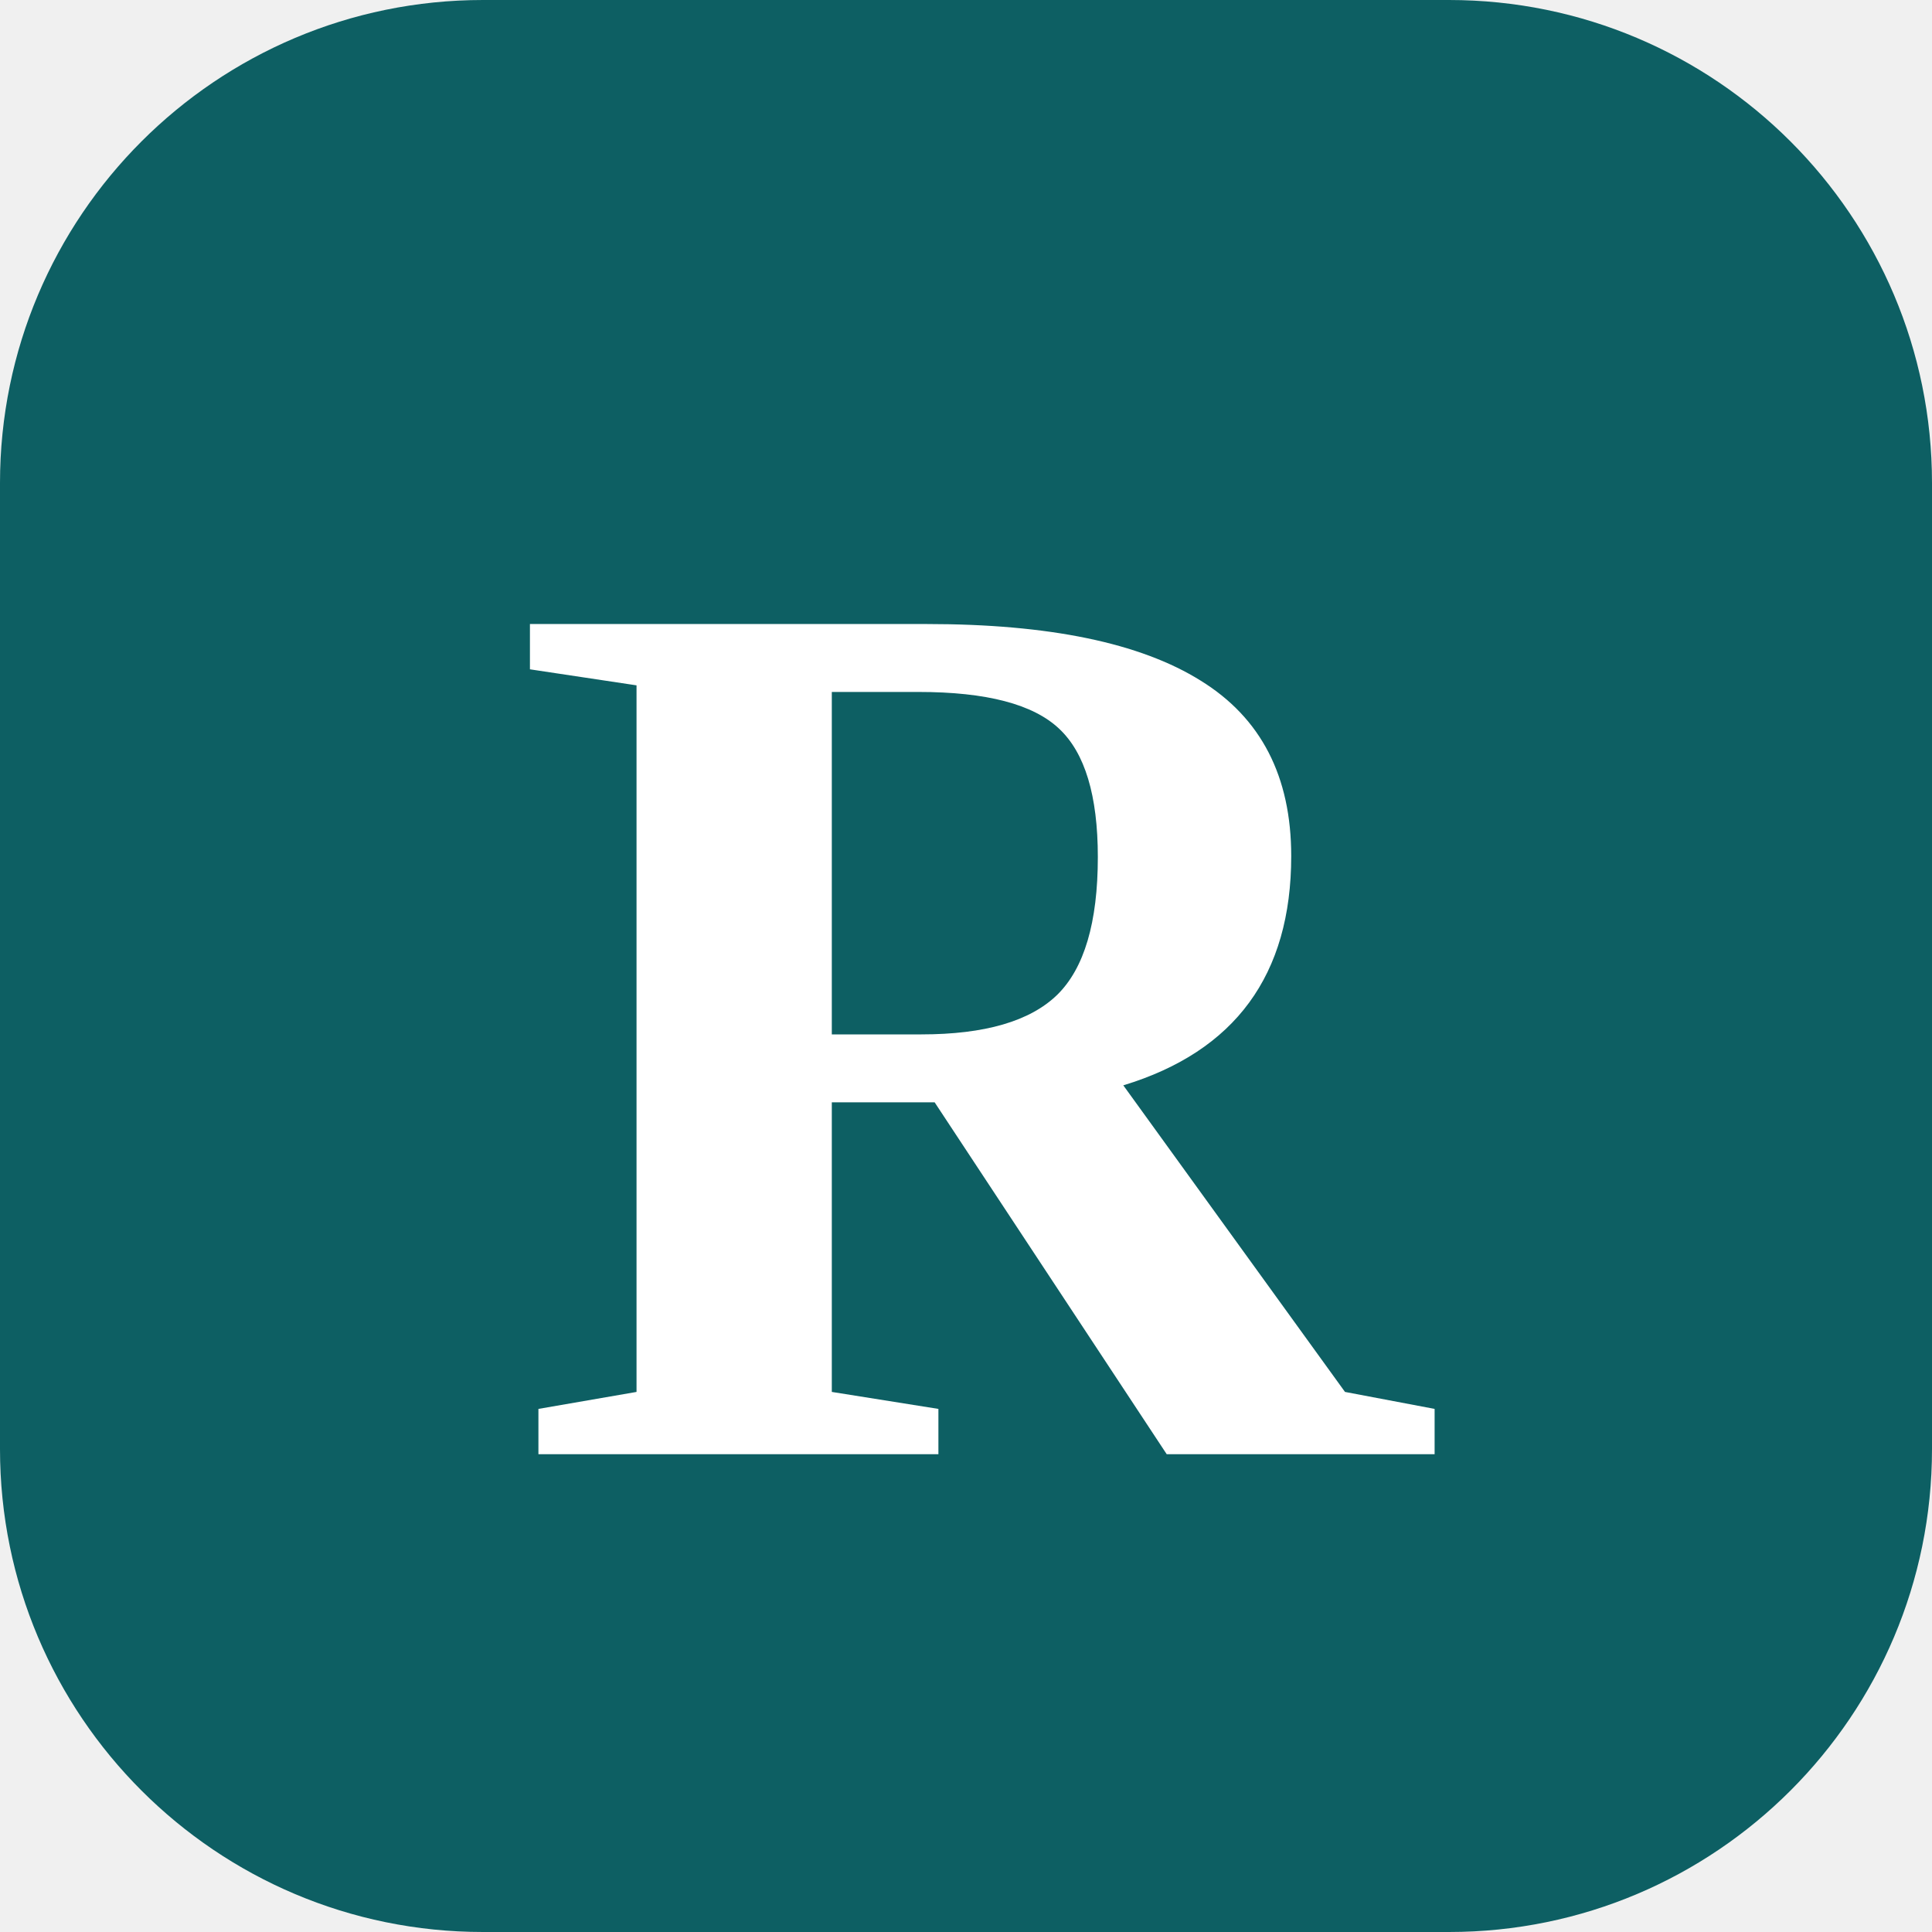
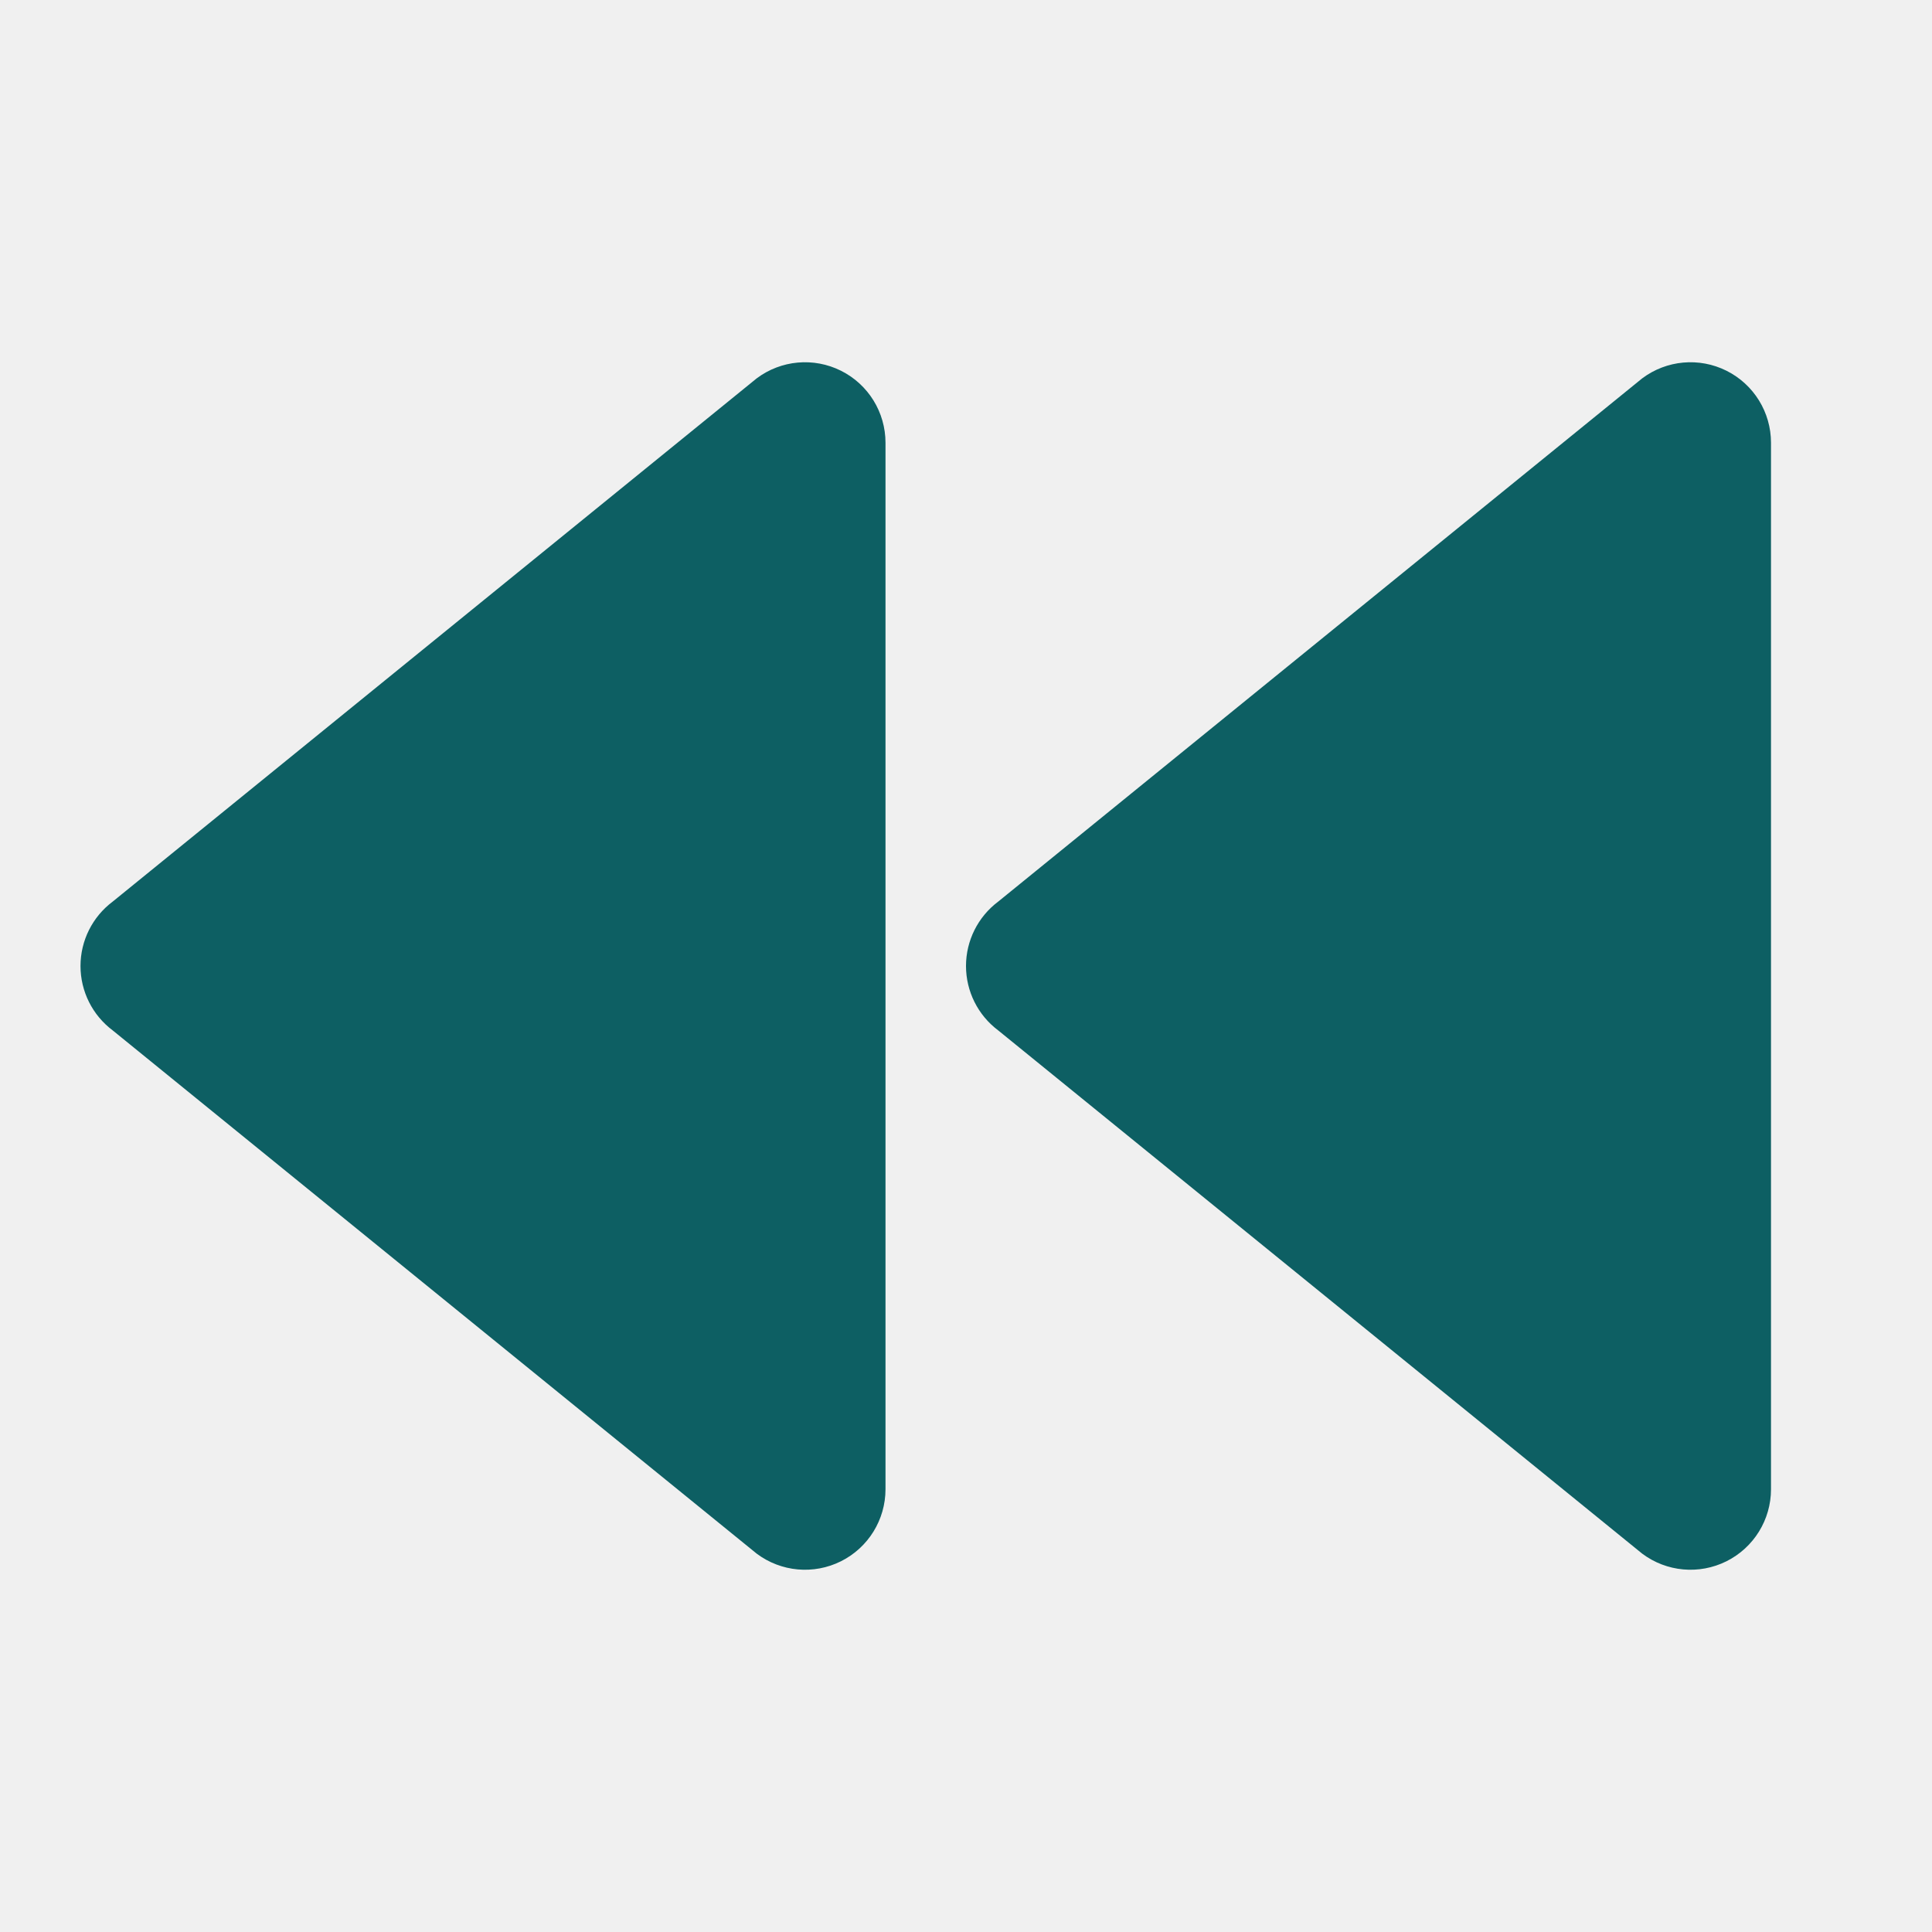
- <svg xmlns="http://www.w3.org/2000/svg" viewBox="0 0 32 32" width="32" height="32">
-   <rect width="32" height="32" rx="8" fill="#0D5F63" />
-   <text x="16" y="17" text-anchor="middle" dominant-baseline="central" font-family="'Source Serif 4', Georgia, 'Times New Roman', serif" font-size="21" font-weight="700" fill="#FFFFFF">R</text>
+ <svg xmlns="http://www.w3.org/2000/svg" viewBox="0 0 24 24" fill="#0D5F63" stroke="none">
+   <path d="M11 5.5v13a1 1 0 0 1-1.6.8l-8-6.5a1 1 0 0 1 0-1.6l8-6.5A1 1 0 0 1 11 5.5z" />
+   <path d="M22 5.5v13a1 1 0 0 1-1.6.8l-8-6.5a1 1 0 0 1 0-1.6l8-6.5A1 1 0 0 1 22 5.5z" />
</svg>
